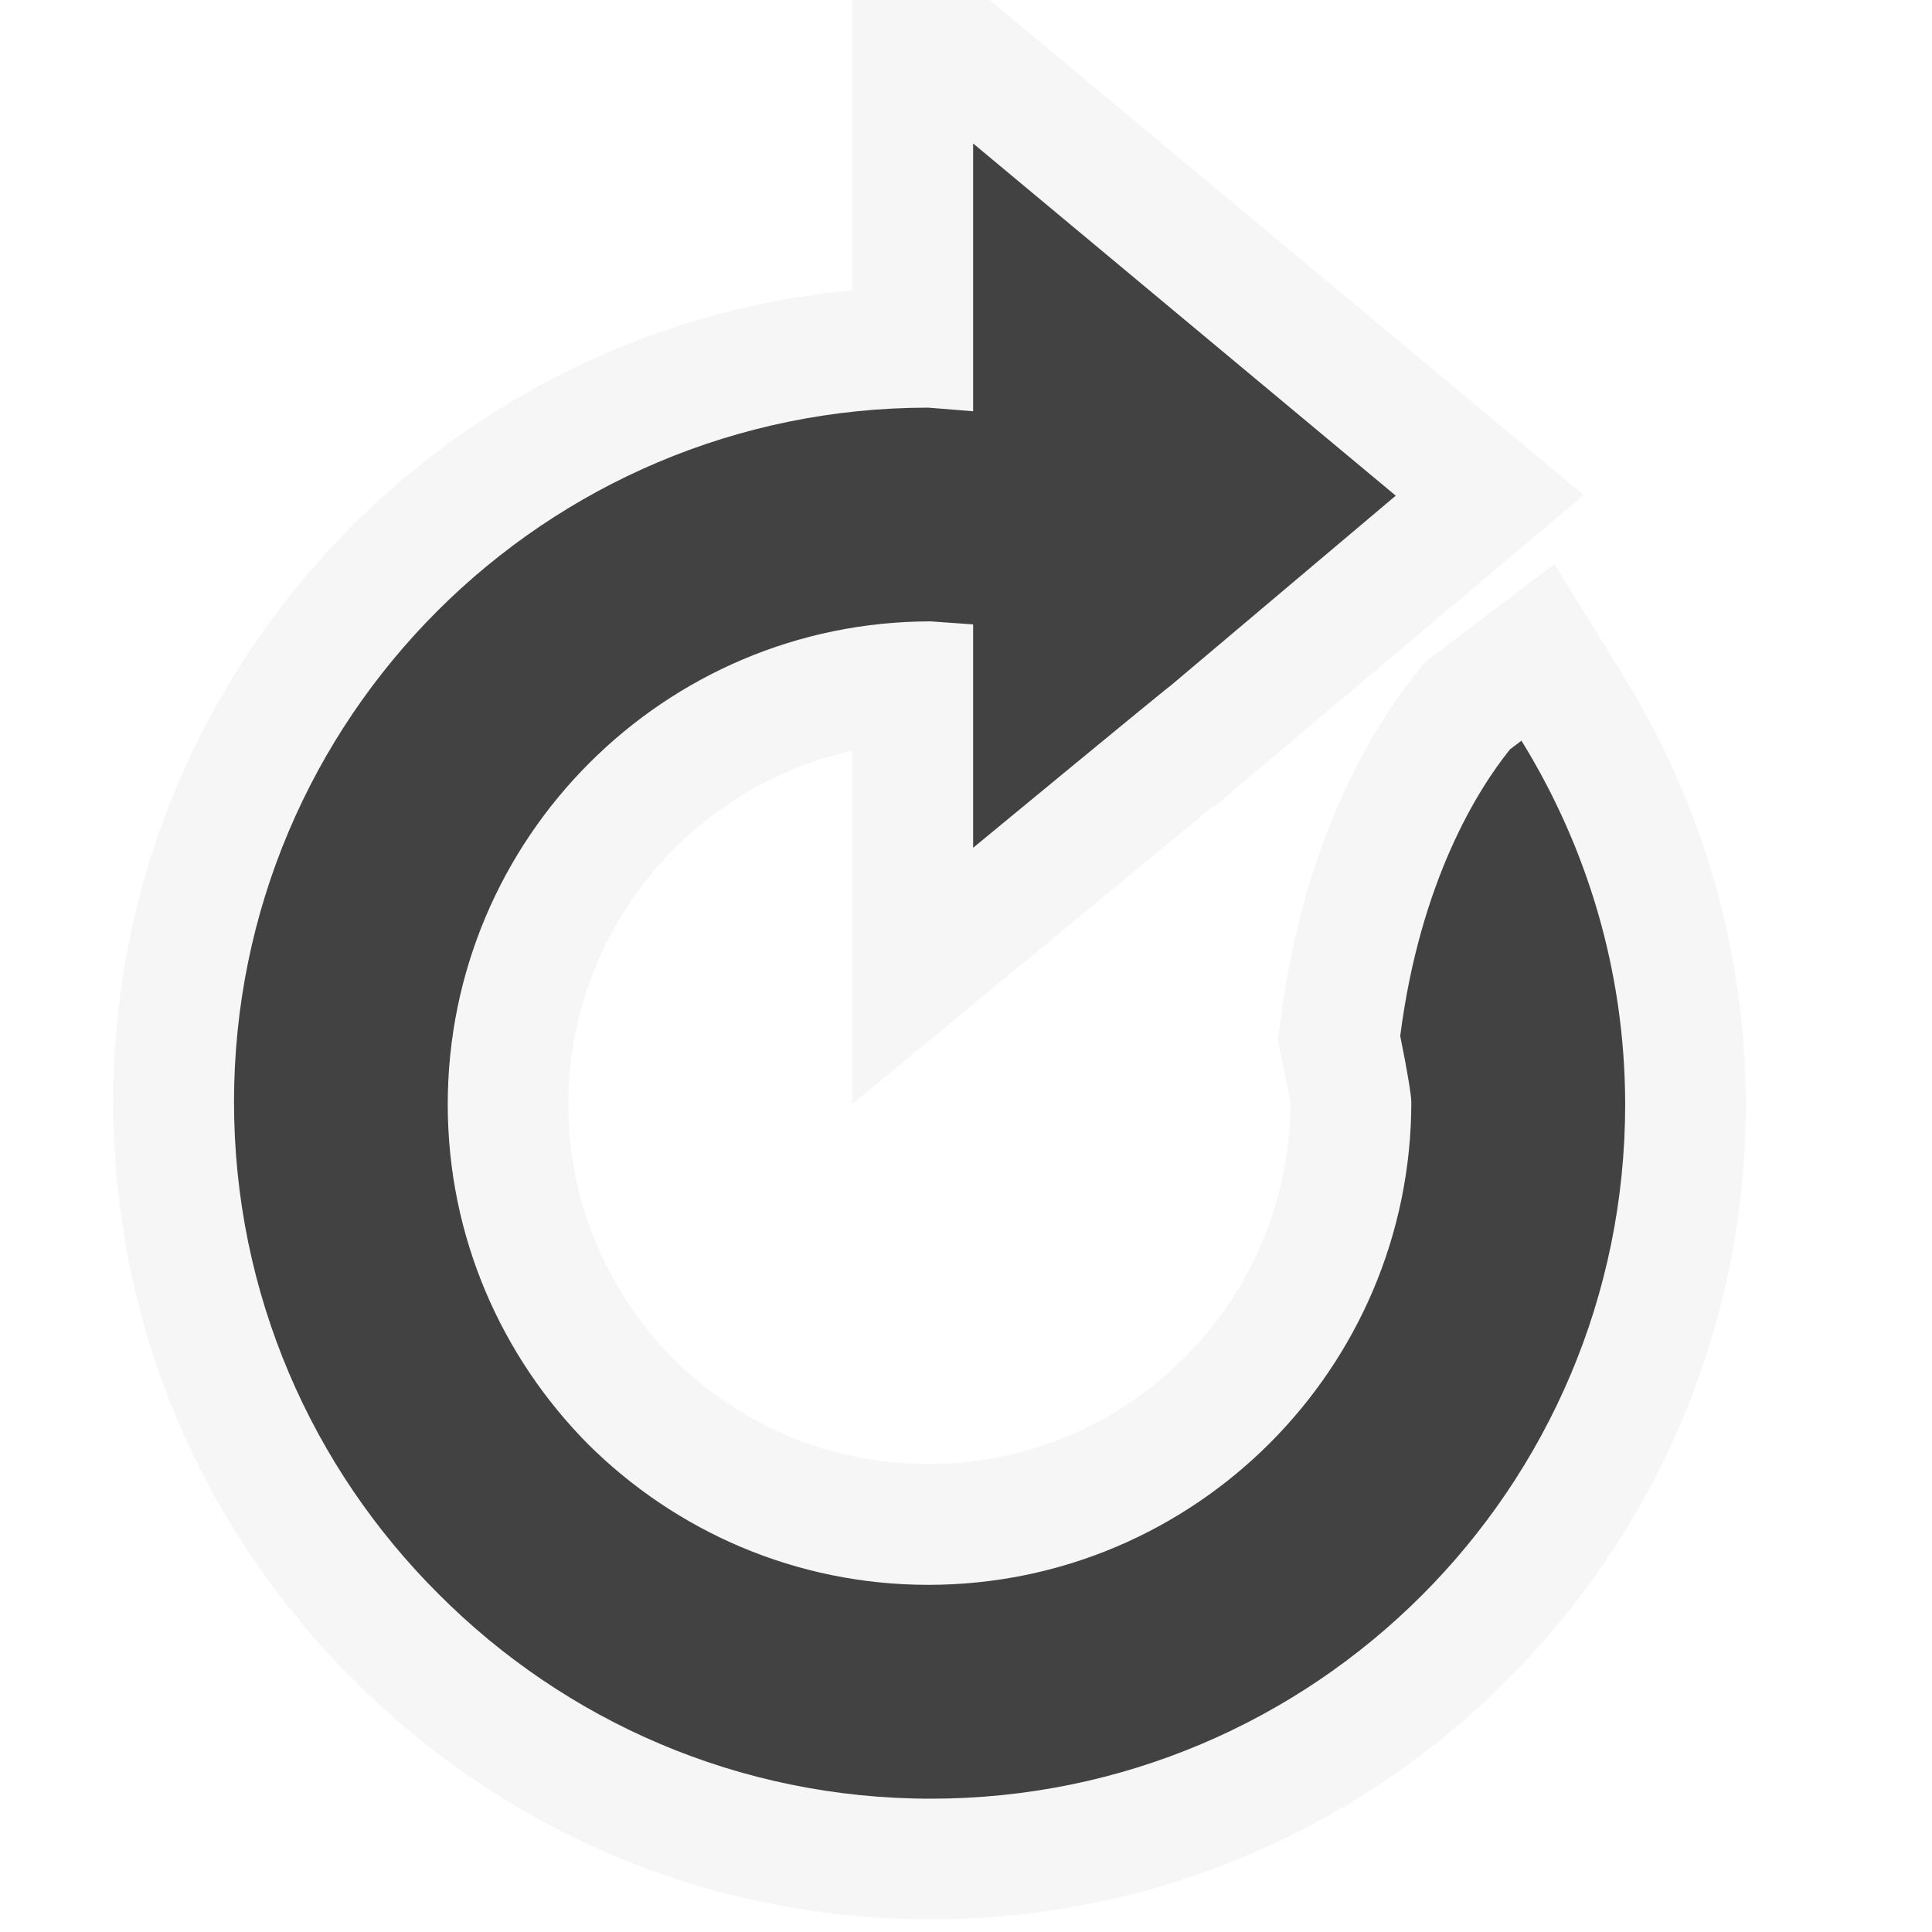
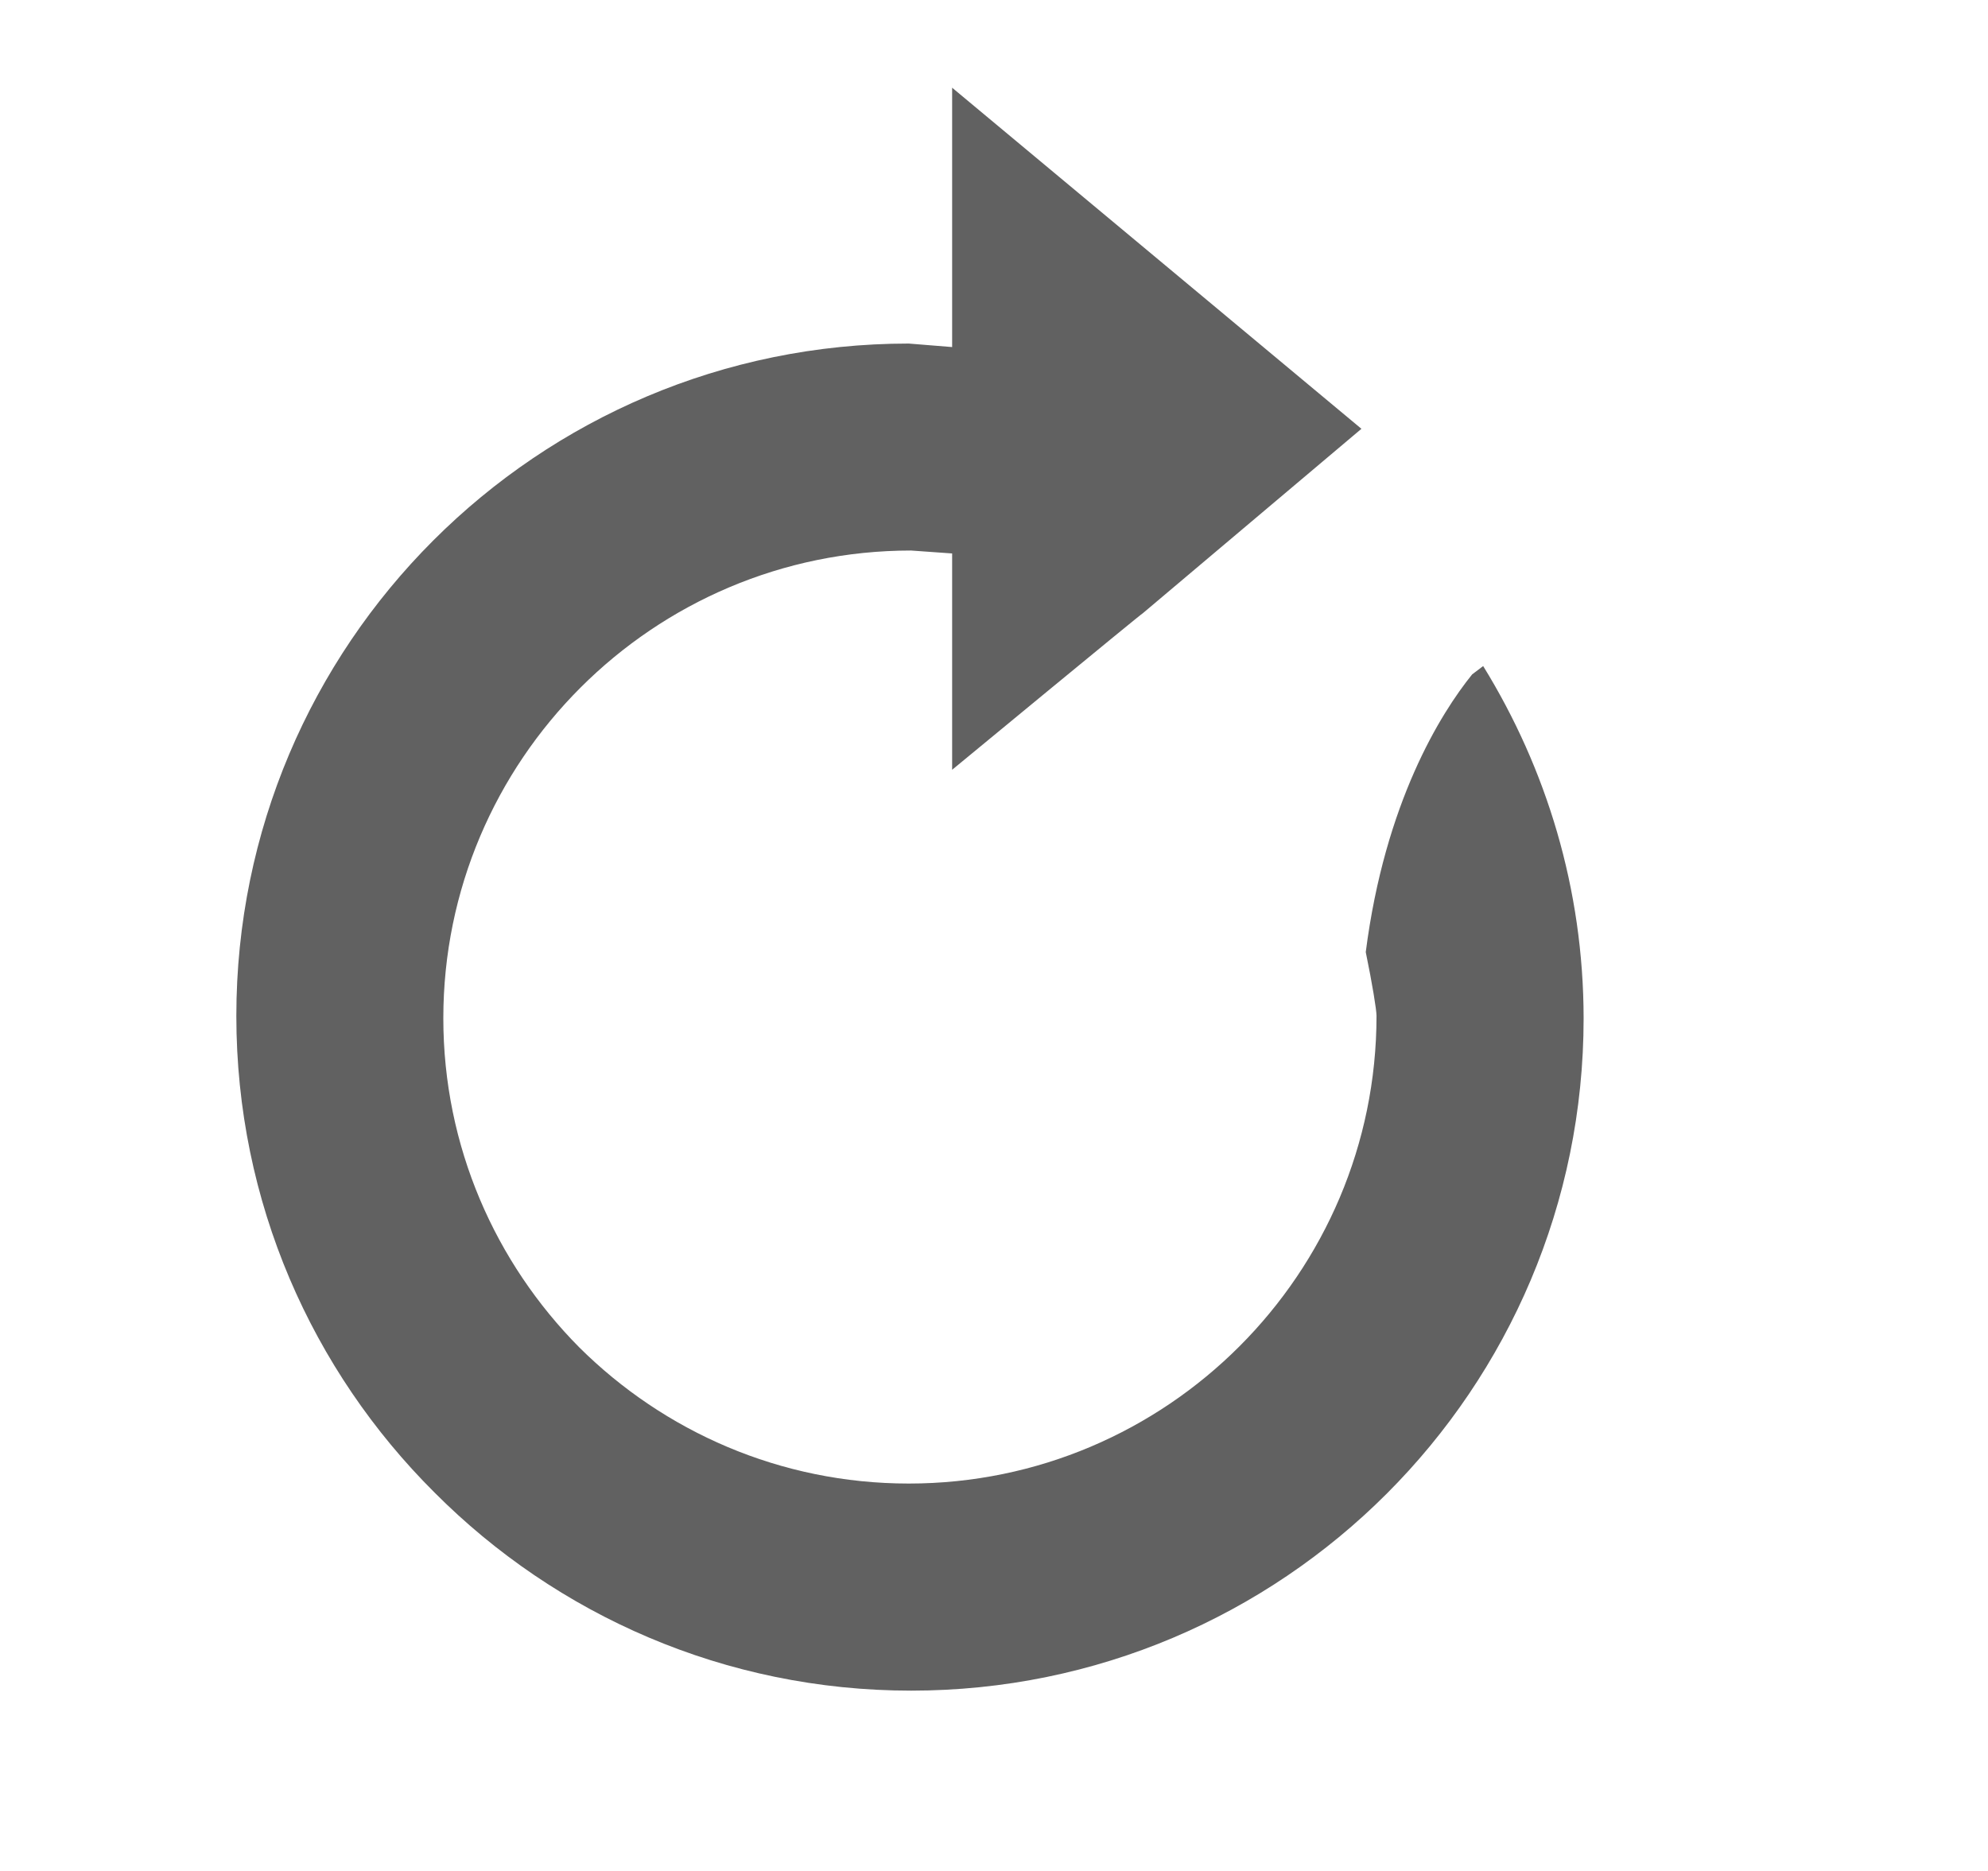
- <svg xmlns="http://www.w3.org/2000/svg" width="16" height="16">
-   <path d="M13.451 5.609l-.579-.939-1.068.812-.076.094c-.335.415-.927 1.341-1.124 2.876l-.021.165.033.163.071.345c0 1.654-1.346 3-3 3-.795 0-1.545-.311-2.107-.868-.563-.567-.873-1.317-.873-2.111 0-1.431 1.007-2.632 2.351-2.929v2.926s2.528-2.087 2.984-2.461h.012l3.061-2.582-4.919-4.1h-1.137v2.404c-3.429.318-6.121 3.211-6.121 6.721 0 1.809.707 3.508 1.986 4.782 1.277 1.282 2.976 1.988 4.784 1.988 3.722 0 6.75-3.028 6.75-6.75 0-1.245-.349-2.468-1.007-3.536z" fill="#F6F6F6" />
-   <path d="M12.6 6.134l-.094.071c-.269.333-.746 1.096-.91 2.375.057.277.092.495.092.545 0 2.206-1.794 4-4 4-1.098 0-2.093-.445-2.817-1.164-.718-.724-1.163-1.718-1.163-2.815 0-2.206 1.794-4 4-4l.351.025v1.85s1.626-1.342 1.631-1.339l1.869-1.577-3.5-2.917v2.218l-.371-.03c-3.176 0-5.75 2.574-5.75 5.75 0 1.593.648 3.034 1.695 4.076 1.042 1.046 2.482 1.694 4.076 1.694 3.176 0 5.75-2.574 5.75-5.75-.001-1.106-.318-2.135-.859-3.012z" fill="#424242" />
+ <svg xmlns="http://www.w3.org/2000/svg" width="17px" height="16px" viewBox="0 0 17 16" version="1.1">
+   <g id="Page-1" stroke="none" stroke-width="1" fill="none" fill-rule="evenodd">
+     <path d="M12.683,5.696 L12.589,5.767 C12.32,6.1 11.843,6.863 11.679,8.142 C11.736,8.419 11.771,8.637 11.771,8.687 C11.771,10.893 9.977,12.687 7.771,12.687 C6.673,12.687 5.678,12.242 4.954,11.523 C4.236,10.799 3.791,9.805 3.791,8.708 C3.791,6.502 5.585,4.708 7.791,4.708 L8.142,4.733 L8.142,6.583 C8.142,6.583 9.768,5.241 9.773,5.244 L11.642,3.667 L8.142,0.75 L8.142,2.968 L7.771,2.938 C4.595,2.938 2.021,5.512 2.021,8.688 C2.021,10.281 2.669,11.722 3.716,12.764 C4.758,13.81 6.198,14.458 7.792,14.458 C10.968,14.458 13.542,11.884 13.542,8.708 C13.541,7.602 13.224,6.573 12.683,5.696 Z" id="Path" fill="#616161" />
+   </g>
</svg>
